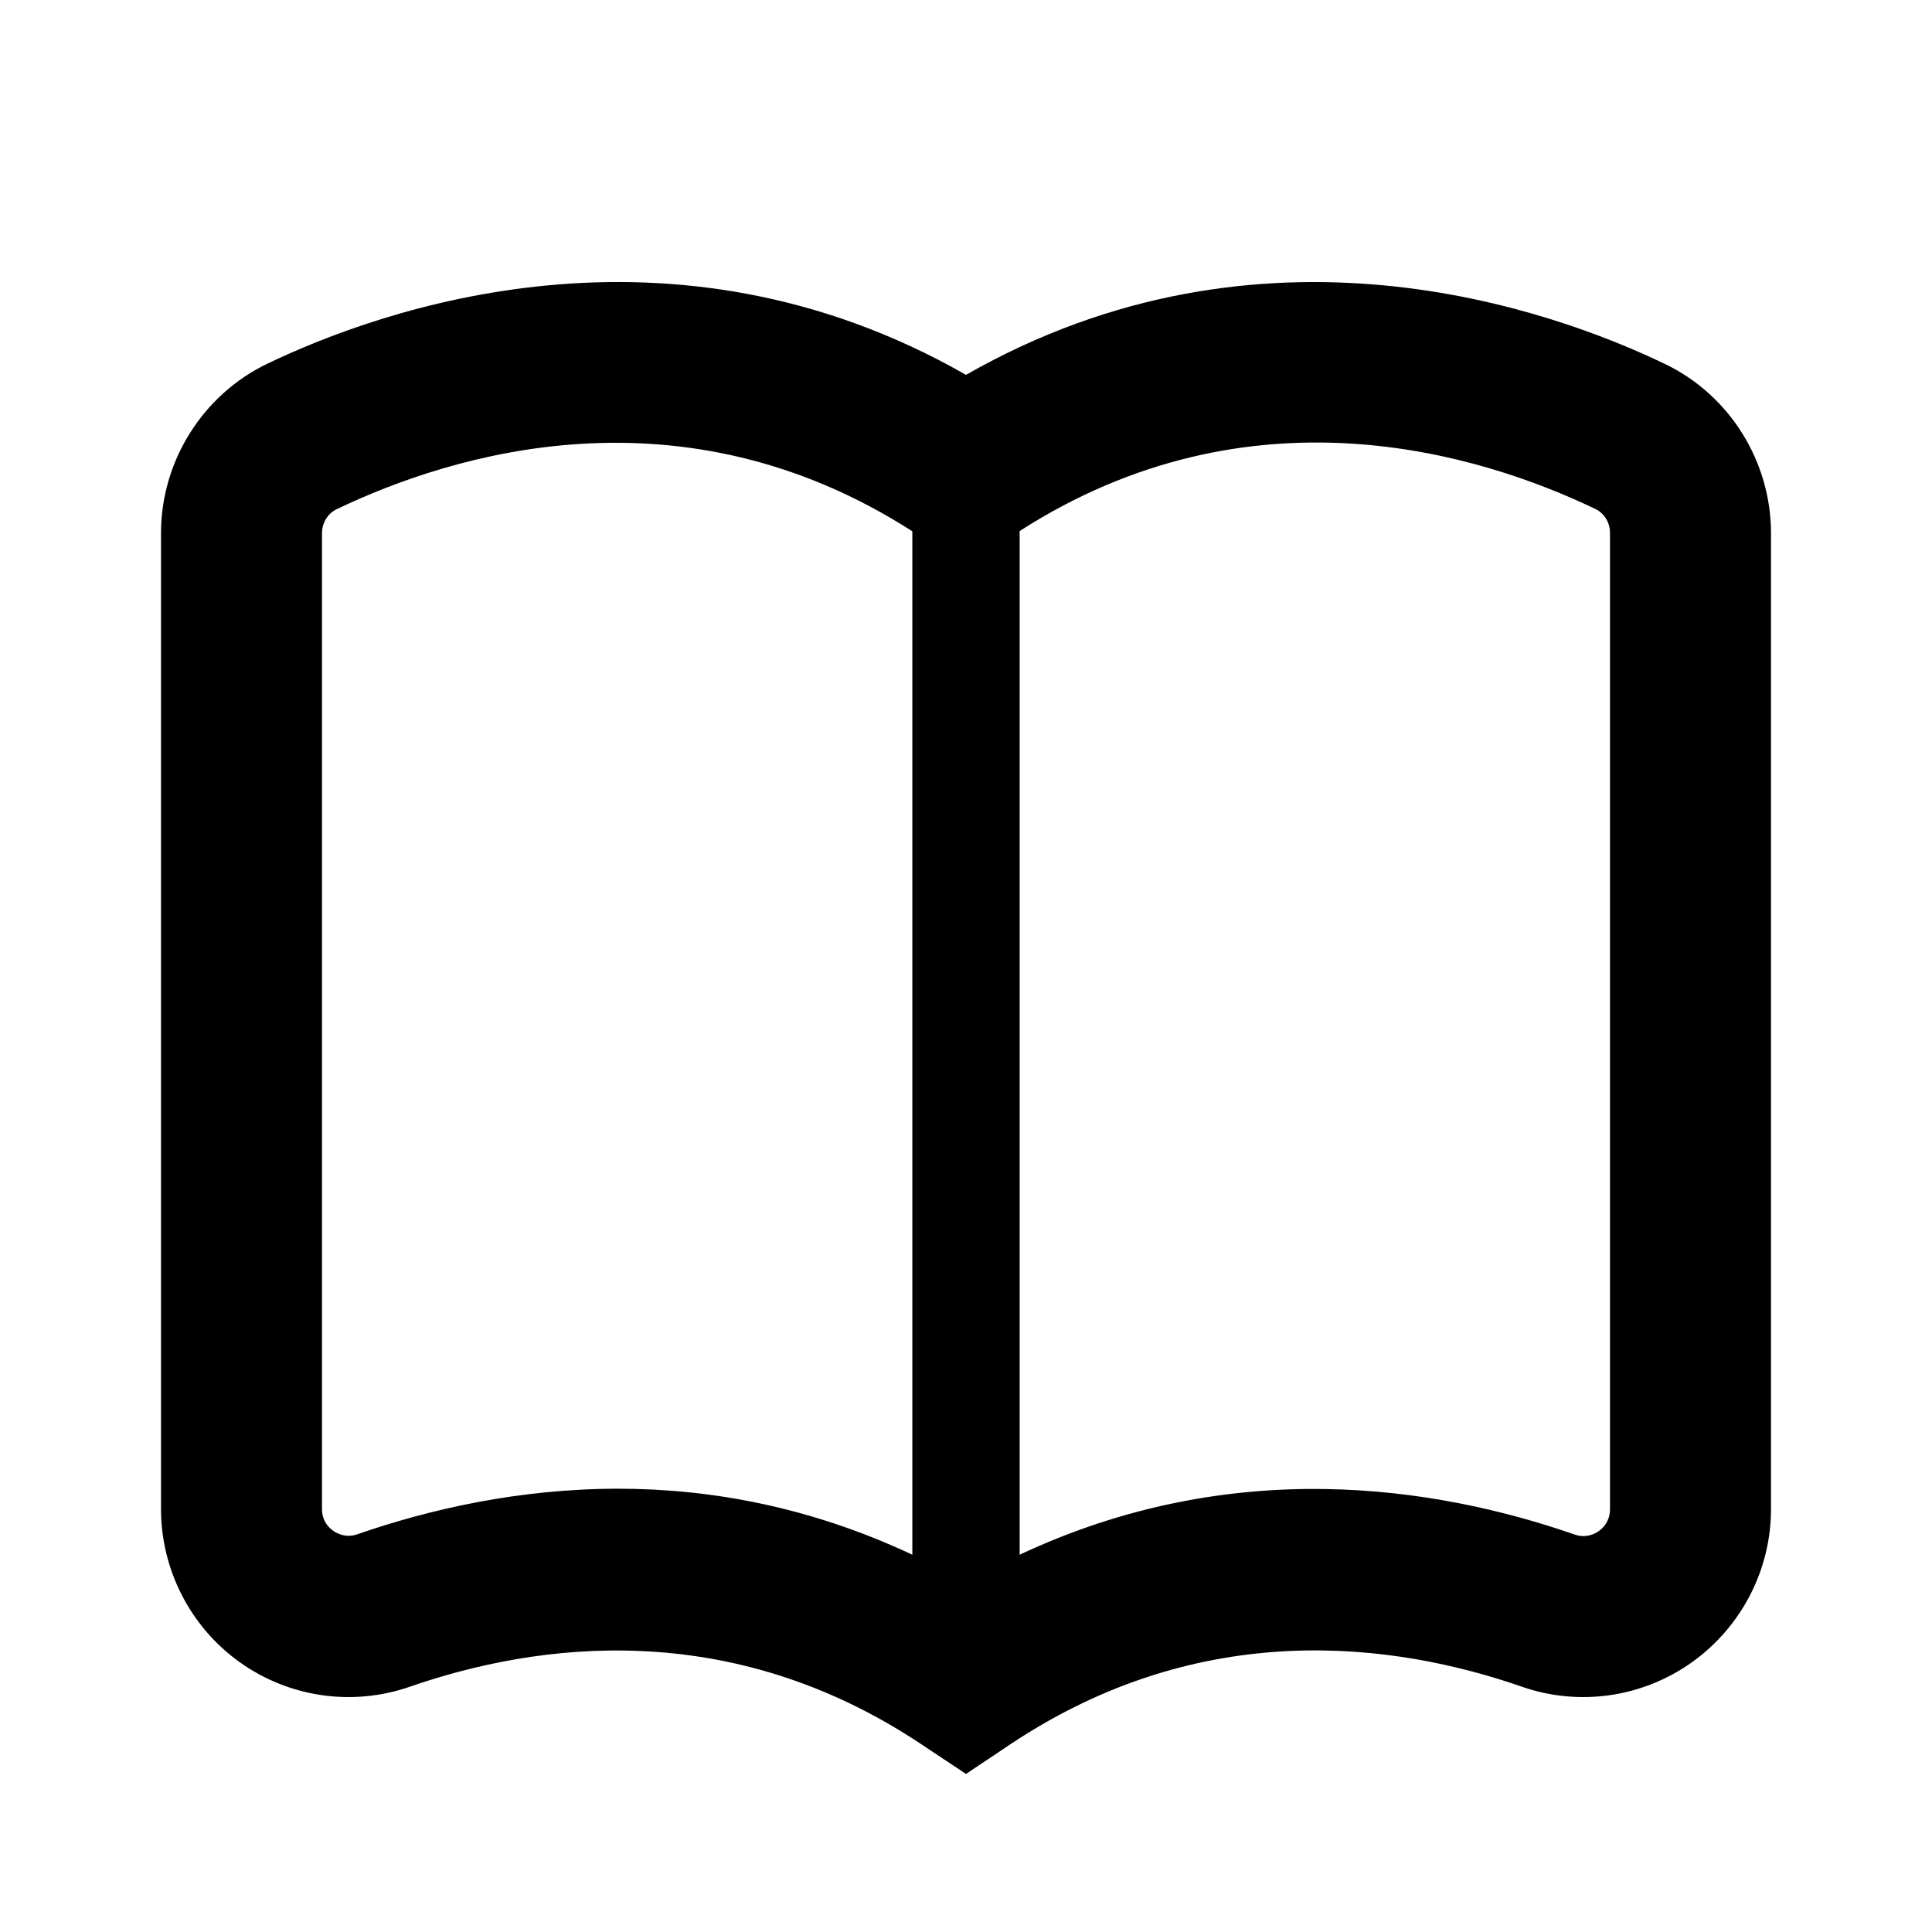
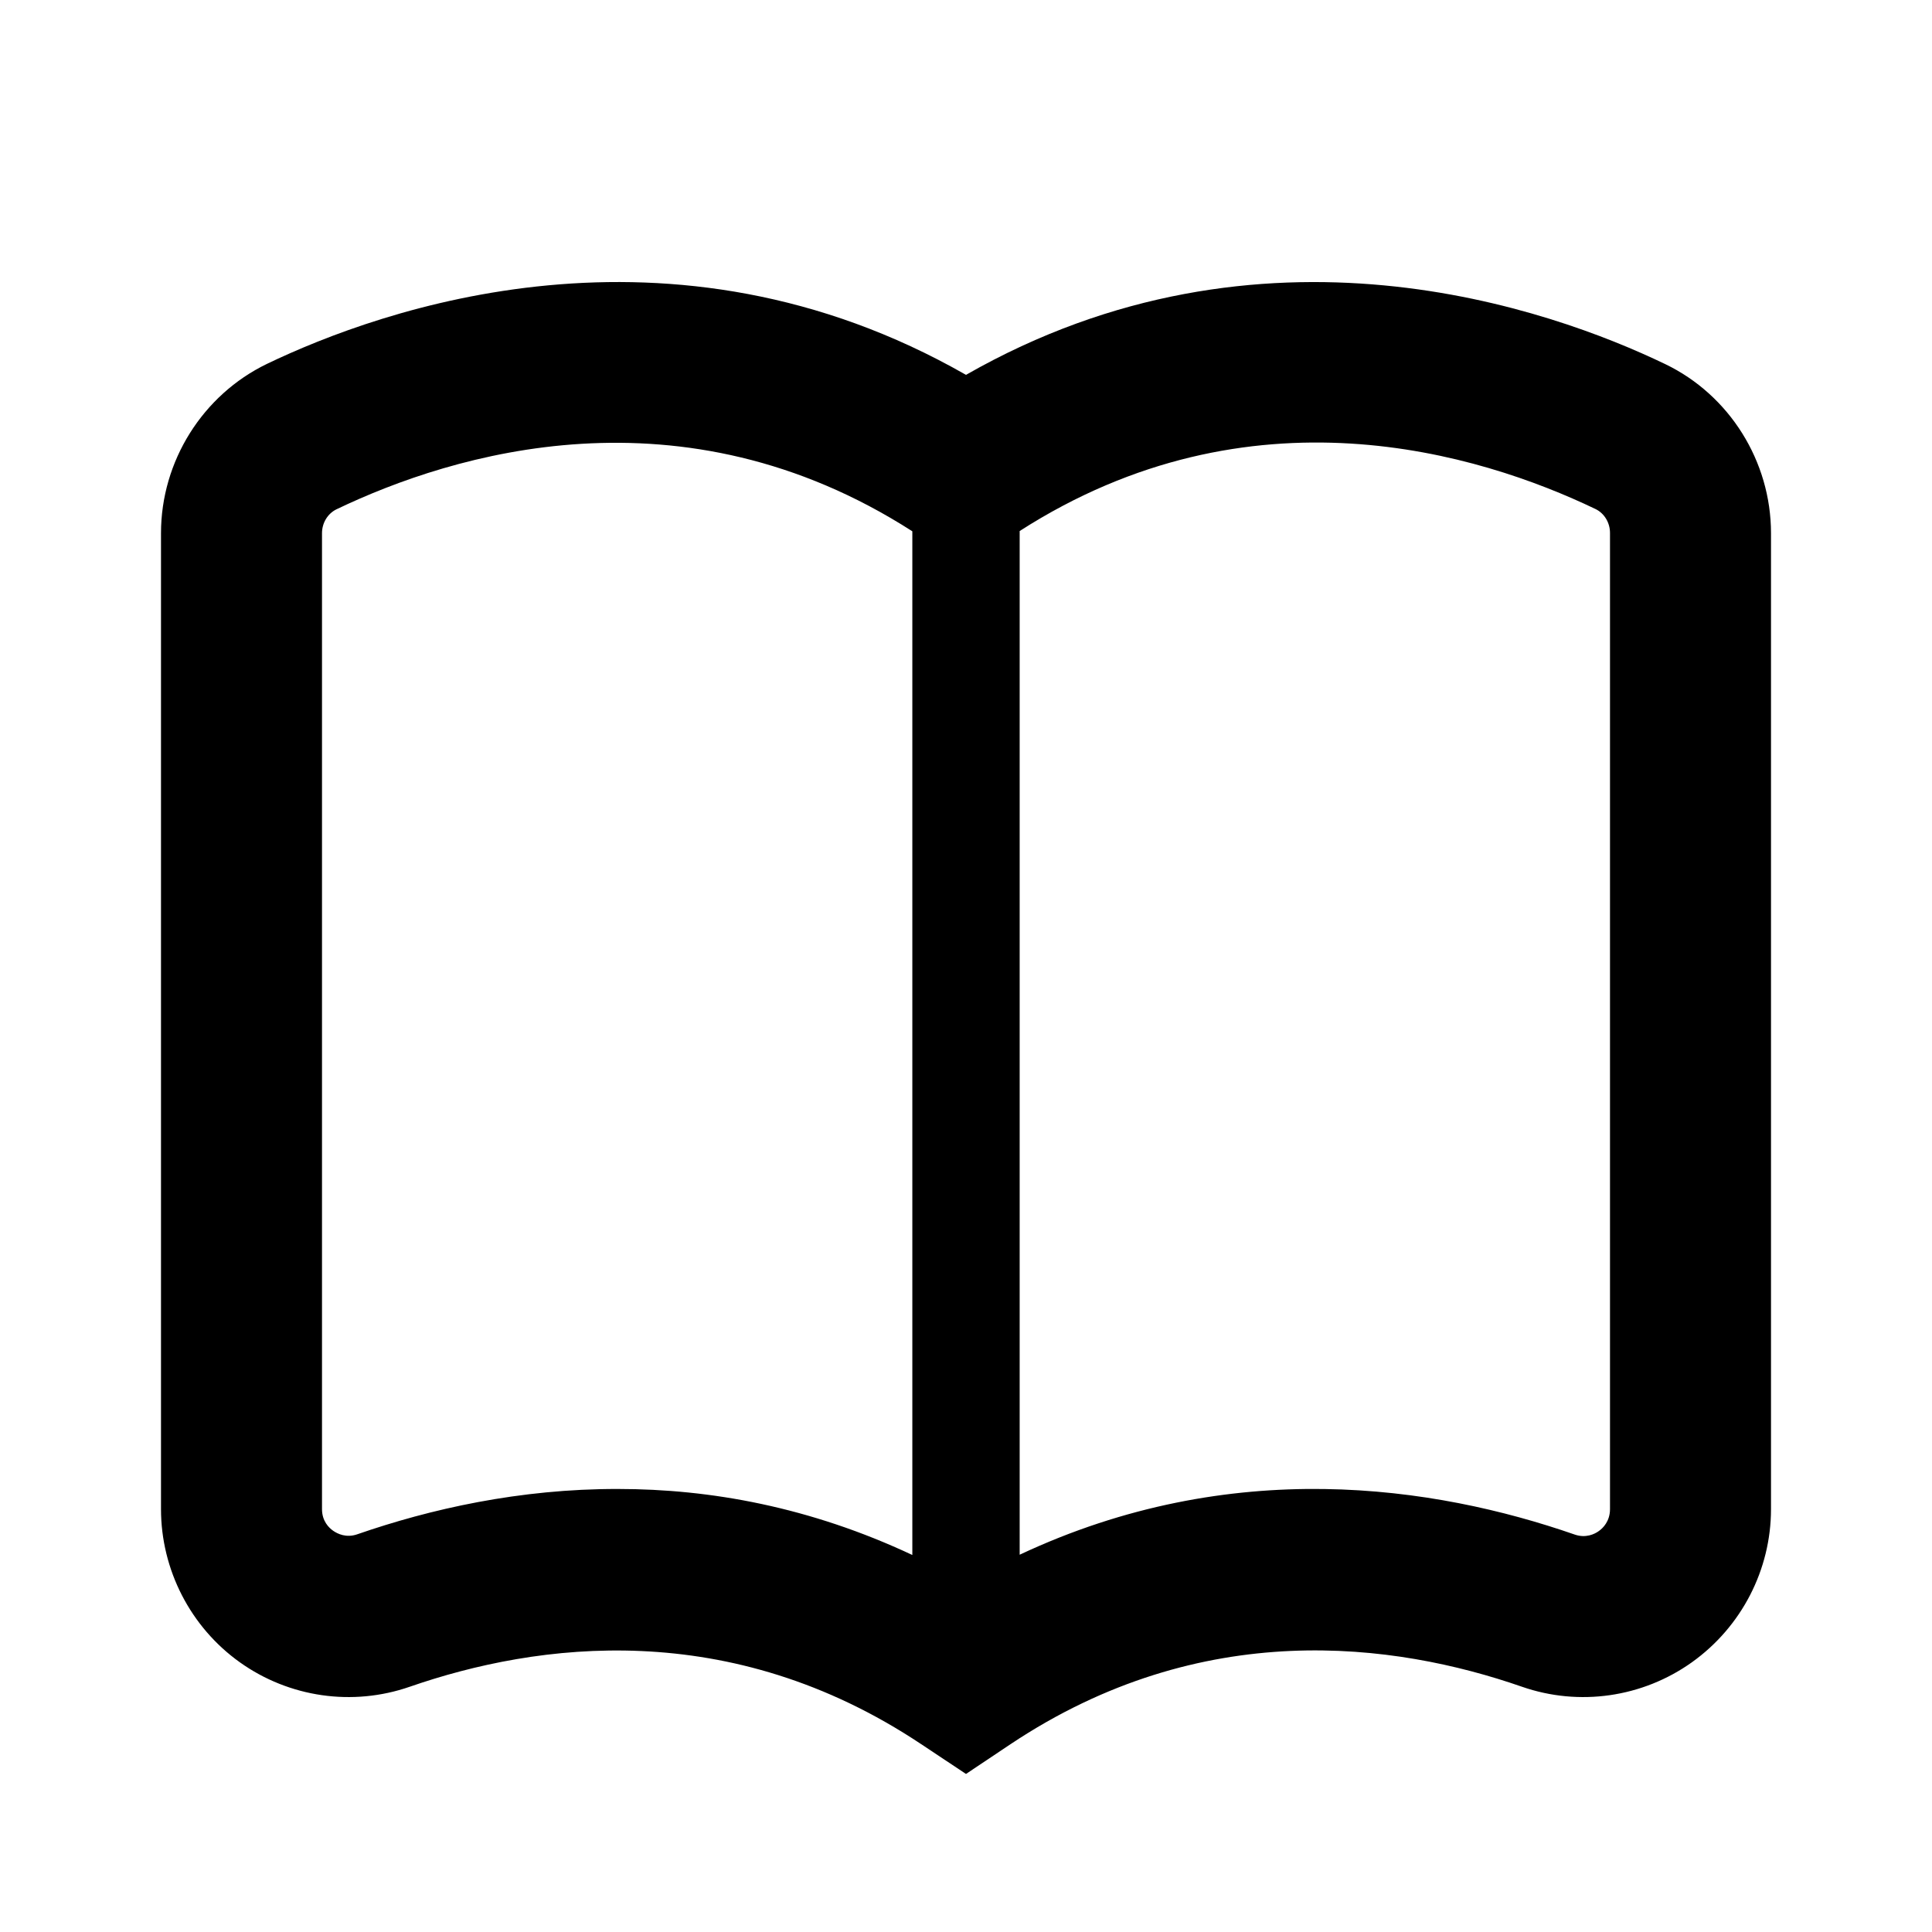
<svg xmlns="http://www.w3.org/2000/svg" version="1.1" id="Layer_1" x="0px" y="0px" viewBox="0 0 72 72" style="enable-background:new 0 0 72 72;" xml:space="preserve">
  <g>
-     <path d="M62.06,13.57C57.8,11.52,47.04,7.66,36,13.97c-11.04-6.31-21.8-2.45-26.05-0.41C7.55,14.72,6,17.19,6,19.87v36.37   c0,2.26,1.1,4.4,2.94,5.71c1.84,1.31,4.2,1.65,6.33,0.91c4.76-1.65,11.93-2.61,19.06,2.14L36,66.11L37.66,65   c7.14-4.76,14.31-3.79,19.06-2.14c2.13,0.74,4.49,0.4,6.33-0.91C64.9,60.63,66,58.5,66,56.24V19.87   C66,17.19,64.45,14.72,62.06,13.57z M34,57.94c-3.81-1.79-7.53-2.46-10.96-2.46c-3.68,0-7.02,0.76-9.73,1.7   c-0.41,0.14-0.73-0.02-0.89-0.13C12.26,56.94,12,56.69,12,56.24V19.87c0-0.38,0.21-0.73,0.54-0.89c4.34-2.08,12.86-4.7,21.46,0.82   V57.94z M60,56.24c0,0.45-0.26,0.71-0.42,0.82c-0.15,0.11-0.48,0.27-0.89,0.13C53.45,55.37,45.9,54.23,38,57.94V19.79   c8.6-5.52,17.12-2.9,21.46-0.82c0.33,0.16,0.54,0.51,0.54,0.89V56.24z" />
+     <path d="M62.06,13.57C57.8,11.52,47.04,7.66,36,13.97c-11.04-6.31-21.8-2.45-26.05-0.41C7.55,14.72,6,17.19,6,19.87v36.37   c0,2.26,1.1,4.4,2.94,5.71c1.84,1.31,4.2,1.65,6.33,0.91c4.76-1.65,11.93-2.61,19.06,2.14L36,66.11L37.66,65   c7.14-4.76,14.31-3.79,19.06-2.14c2.13,0.74,4.49,0.4,6.33-0.91C64.9,60.63,66,58.5,66,56.24V19.87   C66,17.19,64.45,14.72,62.06,13.57z M13.31,57.18c-0.41,0.14-0.73-0.02-0.89-0.13C12.26,56.94,12,56.69,12,56.24V19.87   c0-0.38,0.21-0.73,0.54-0.89c4.34-2.08,12.86-4.7,21.46,0.82v38.15c-3.81-1.79-7.53-2.46-10.96-2.46   C19.36,55.48,16.02,56.24,13.31,57.18z M60,56.24c0,0.45-0.26,0.71-0.42,0.82c-0.15,0.11-0.48,0.27-0.89,0.13   C53.45,55.37,45.9,54.23,38,57.94V19.79c8.6-5.52,17.12-2.9,21.46-0.82c0.33,0.16,0.54,0.51,0.54,0.89V56.24z" />
  </g>
</svg>
